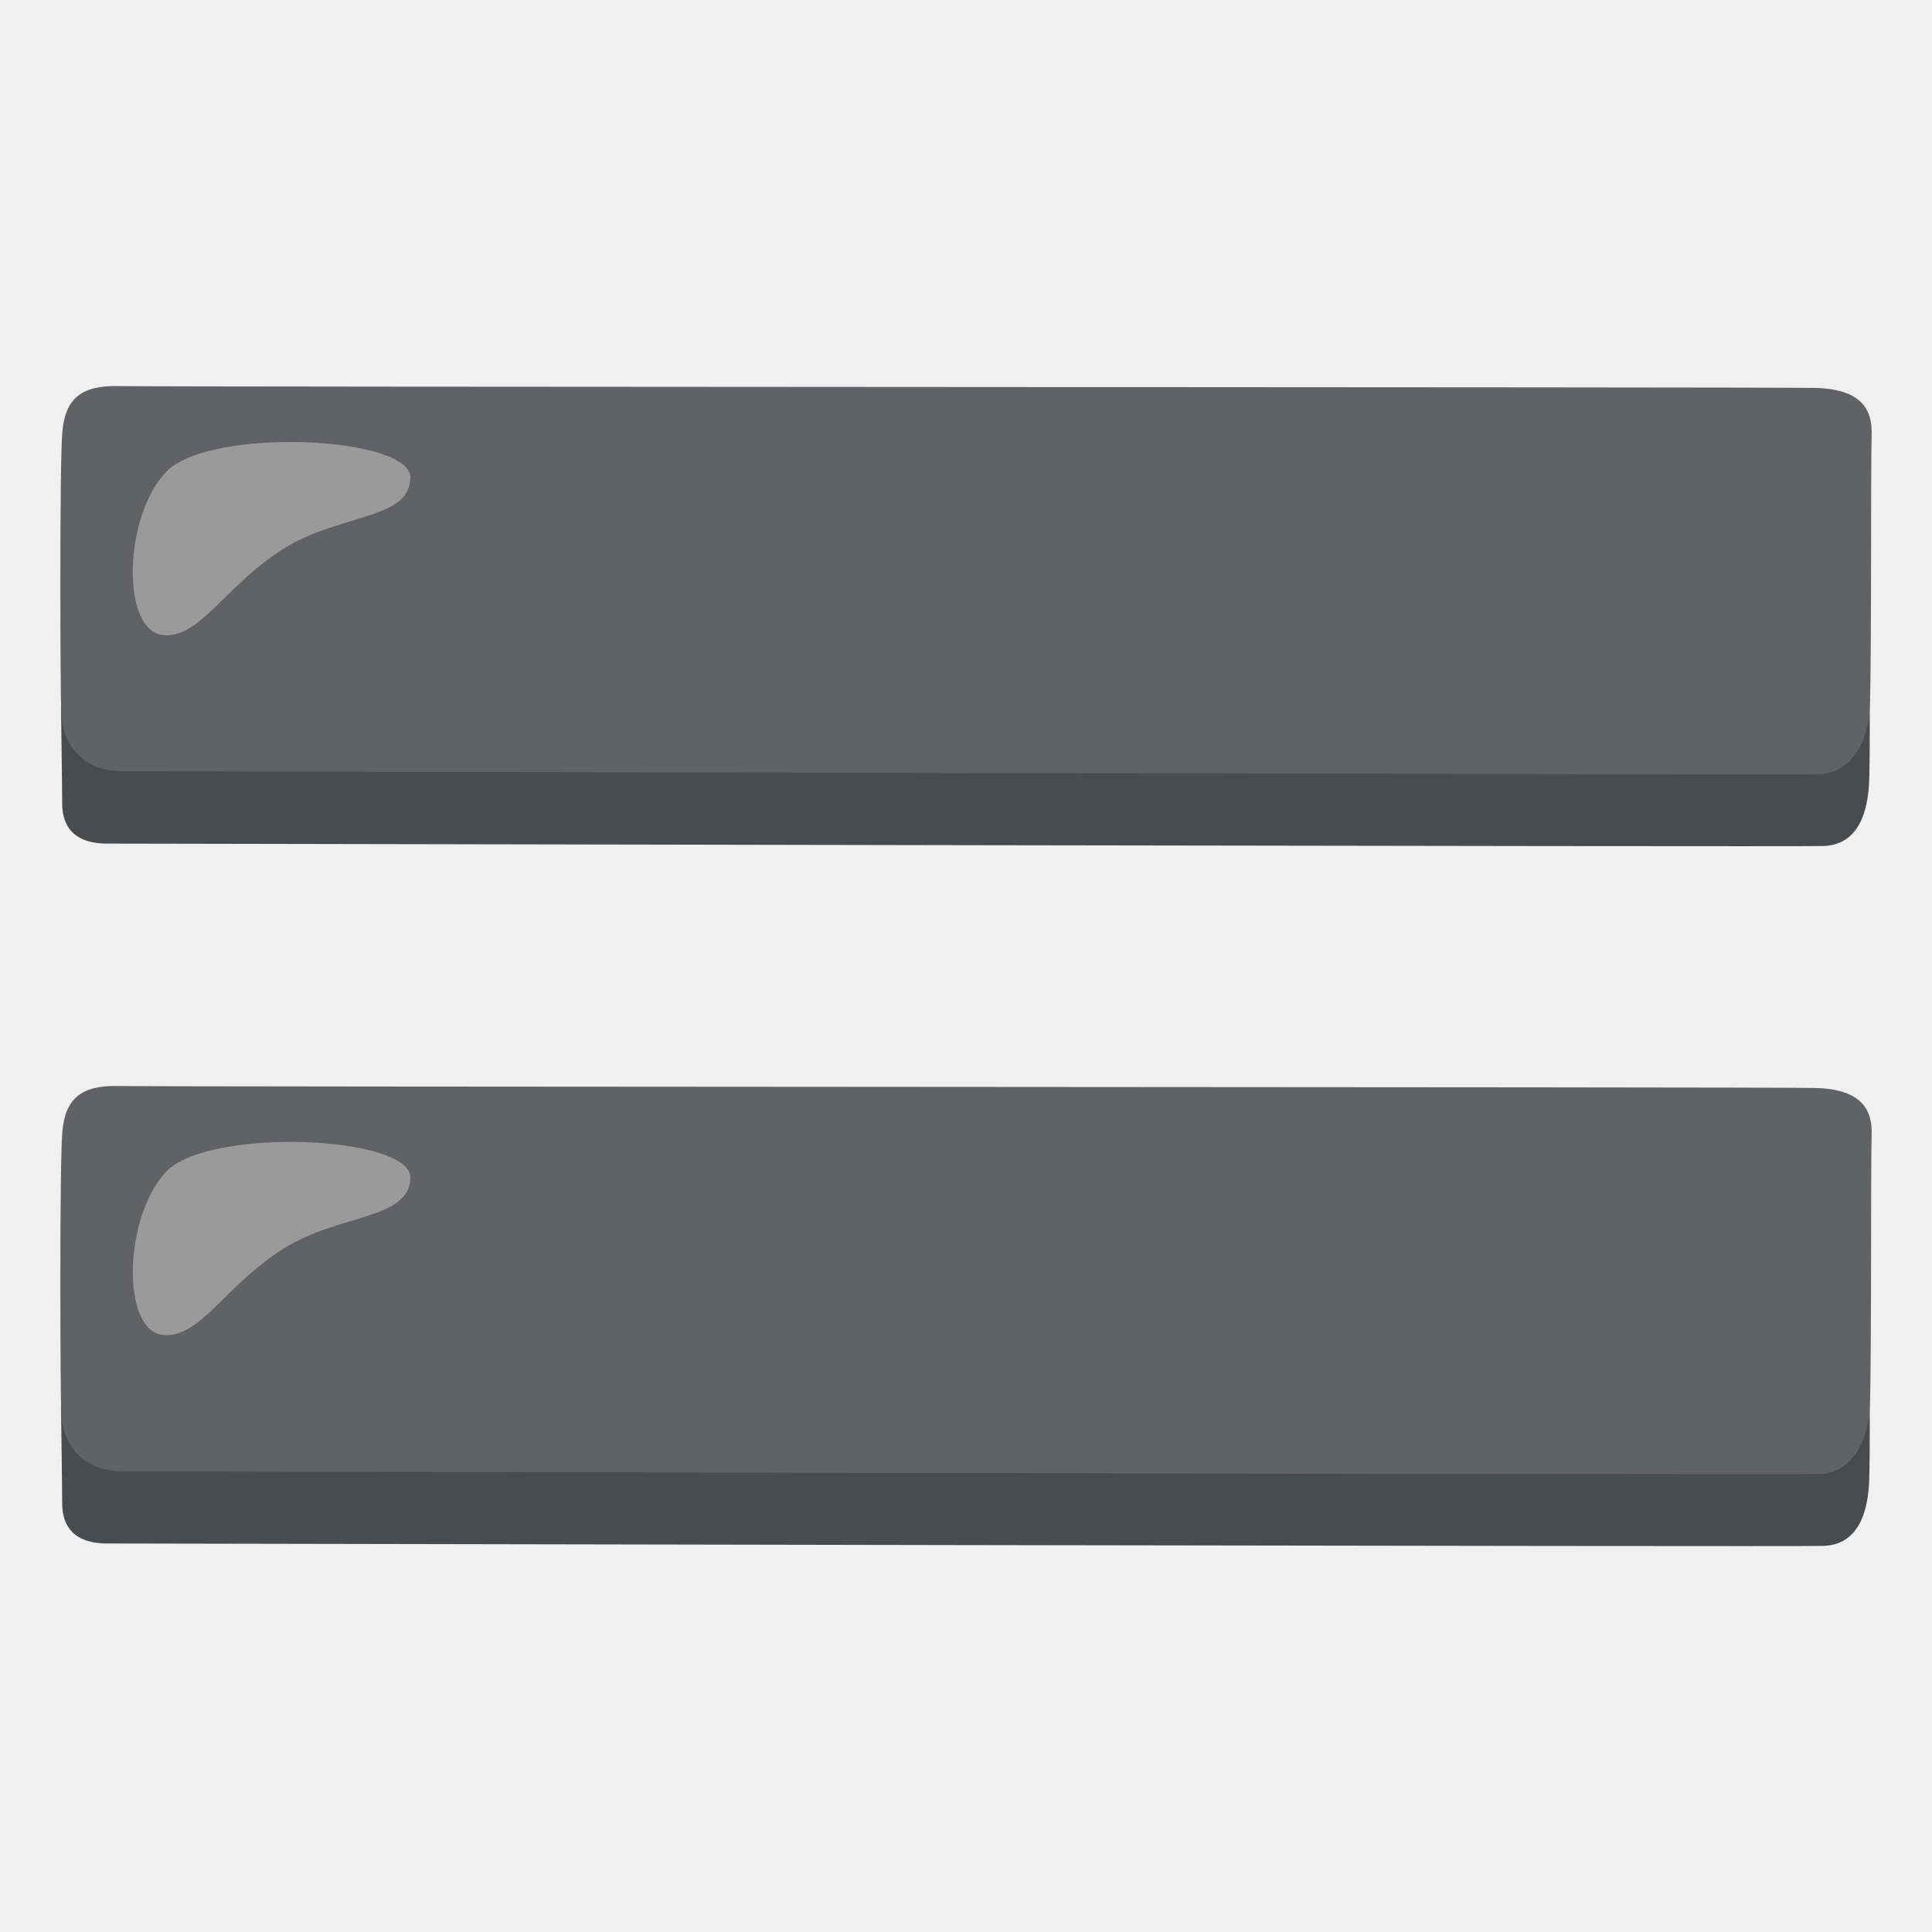
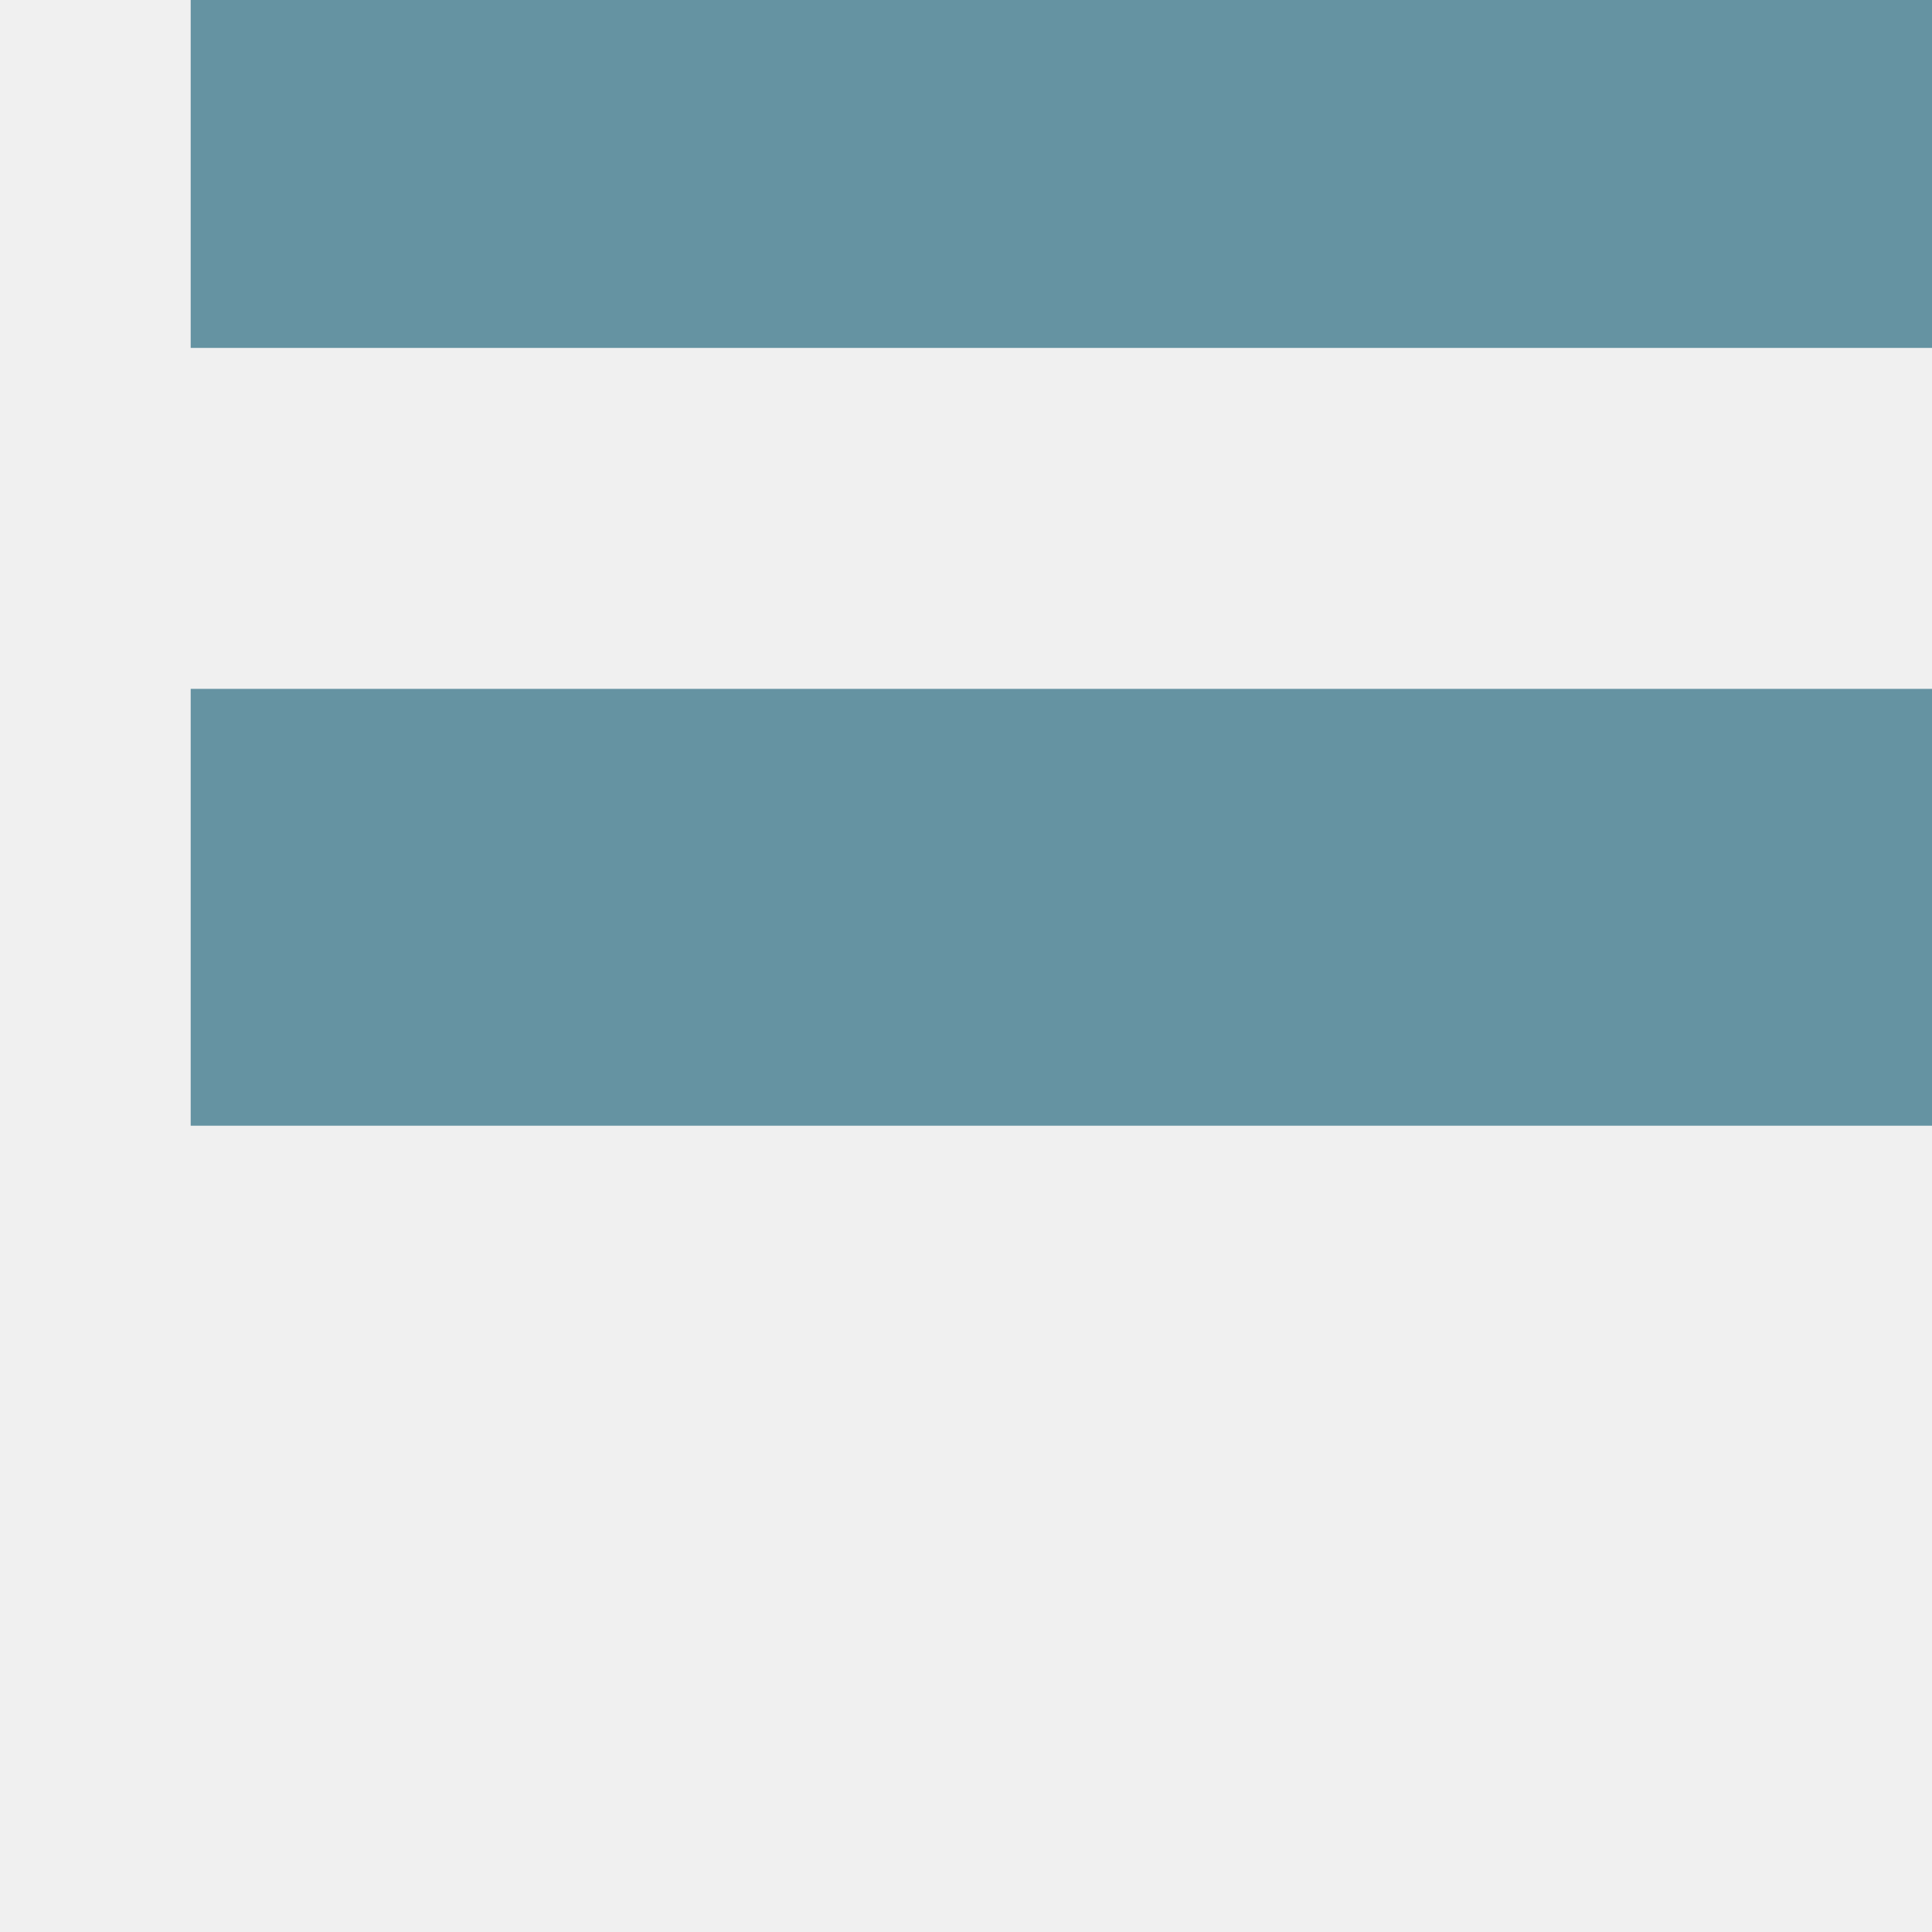
- <svg xmlns="http://www.w3.org/2000/svg" version="1.1" x="0" y="0" viewBox="0 0 128 128" style="enable-background:new 0 0 128 128;" xml:space="preserve">
-   <g id="Layer_1" style="display:none;">
-     <path style="display:inline;fill:#464C4F;" d="M50,57.21H8c-2.2,0-4-1.8-4-4v-16c0-2.2,1.8-4,4-4h42h28h42c2.2,0,4,1.8,4,4v16   c0,2.2-1.8,4-4,4H78H50z" />
-     <path style="display:inline;fill:#464C4F;" d="M50,103.11H8c-2.2,0-4-1.8-4-4v-16c0-2.2,1.8-4,4-4h42h28h42c2.2,0,4,1.8,4,4v16   c0,2.2-1.8,4-4,4H78H50z" />
-     <rect x="-196" y="-41" style="display:inline;fill:#FFFFFF;" width="187" height="237" />
-     <path style="display:inline;fill:#606265;" d="M50,53H8c-2.2,0-4-1.8-4-4V33c0-2.2,1.8-4,4-4h42h28h42c2.2,0,4,1.8,4,4v16   c0,2.2-1.8,4-4,4H78H50z" />
-     <path style="display:inline;fill:#606265;" d="M50,98.9H8c-2.2,0-4-1.8-4-4v-16c0-2.2,1.8-4,4-4h42h28h42c2.2,0,4,1.8,4,4v16   c0,2.2-1.8,4-4,4H78H50z" />
-     <path style="display:inline;fill:#464C4F;" d="M-136.17,63.3c0,0-2.87,20.96,9.33,39.44c10,15.14,25.92,25.31,48.06,25.78   c20.96,0.44,36.4-6.84,48.23-21.29C-14.62,87.78-17.1,66.31-17.1,63.59c0-4.66-8.62,21.02-8.62,21.02L-50,116.21l-35.59,6.49   c0,0-28.44-12.47-28.61-13.14C-114.36,108.89-136.17,63.3-136.17,63.3z" />
-     <path style="display:inline;fill:#464C4F;" d="M-97.18,95.07c0,0-0.08,4.51,0.08,4.93c0.17,0.42,3.51,0.5,6.1,0.5   c2.76,0,6.39,0.14,6.47-0.61c0.12-1.08,0.07-5.01,0.07-5.01l-7.63-4.66L-97.18,95.07z" />
-     <path style="display:inline;fill:#464C4F;" d="M-86.98,74.09l1.5,4.26c0,0,10.75,1.56,17.94-1.12s11.81-6.5,14.04-12.36   c3-7.86-0.28-16.1-0.28-16.1l-10.3,16.7l-18.39,6.77L-86.98,74.09z" />
-     <path style="display:inline;fill:#464C4F;" d="M-76.53,40.16c-0.84,0.17-11.87,0.59-11.87,0.59l1.42,6.6c0,0,1.42-0.25,2.84-0.33   c1.42-0.08,9.82-0.94,13.46,1.25c5.27,3.18,5.52,8.11,5.52,8.11s8.19-3.26,7.19-5.02c-1-1.76-6.6-9.7-6.6-9.7L-76.53,40.16z" />
-     <path style="display:inline;fill:#464C4F;" d="M-65.3,94.42c0,0,2.8,4.55,3.36,4.71c0.56,0.16,7.15,0.14,9.23,0.18   c4.25,0.09,4.35-1.7,2.92-4.33c-1.66-3.07-3.34-4.98-3.34-4.98L-65.3,94.42z" />
-     <path style="display:inline;fill:#606265;" d="M-75.87,9.3c-38.5-0.23-61.41,30.48-60.3,58.52c1.11,28.04,22.92,57.63,59.63,57.19   c36.71-0.45,58.63-31.05,59.46-58.03S-39.37,9.53-75.87,9.3z M-75.42,114.77c-21.58,0.89-48.73-16.24-48.06-45.62   c0.67-29.37,22.93-45.92,45.62-46.51c17.13-0.45,47.62,11.79,47.62,47.17C-30.25,98.32-55.16,113.94-75.42,114.77z" />
-     <path style="display:inline;fill:#606265;" d="M-50.54,93.73c-0.8-1.14-14.31-21.06-14.31-21.06s11.33-5.84,11.91-16.6   c0.16-2.97,0-12.13-8.81-17.86c-8.81-5.72-27.29-3.71-31.32-3.48c-4.03,0.23-4.11,2.01-4.26,3.64c-0.15,1.63,0.16,57.81,0.16,57.81   s3.03,0.2,6.35,0.18c3.55-0.02,6.35-0.02,6.35-0.02l-0.06-20.7l6.53,0.11l13.39,19.69c0,0,12.02-0.11,13.28,0   C-50.08,95.56-49.74,94.87-50.54,93.73z M-76.64,65c-4.16,0.07-8.13-0.11-8.13-0.11l-0.11-20.83c0,0,4.24-0.24,8.84,0.03   c5.58,0.32,10.91,3.31,10.73,10.62C-65.5,62.61-70.23,64.88-76.64,65z" />
-     <path style="display:inline;fill:#9A9A9A;" d="M-93.55,38.52c-1.31,1.13-1.48,8.55,0.26,8.89c1.74,0.35,3.49-3.84,4.88-4.88   S-82.89,40-83,38.69C-83.18,36.58-91.63,36.86-93.55,38.52z" />
-     <path style="display:inline;fill:#9A9A9A;" d="M-61.46,57.27c-1.66-0.17-2.96,4.36-4.36,5.84s-4.82,2.93-4.45,4.62   c0.5,2.25,6.81,1.65,8.89-0.78C-58.76,63.9-58.3,57.6-61.46,57.27z" />
-     <path style="display:inline;fill:#9A9A9A;" d="M-130.61,50.38c-0.4,1.69-0.61,3.49,1.05,4.1c1.66,0.61,2.53-1.83,3.05-3.4   c0.52-1.57,6.8-15.09,16.31-22.85c10.33-8.44,23.2-11.34,25.03-11.86s3-1.78,2.7-2.88c-0.35-1.31-2.18-1.4-3.75-1.05   c-1.24,0.28-14.08,1.39-27.35,12.22C-126.39,35.13-130.18,48.55-130.61,50.38z" />
-     <path style="display:inline;fill:#9A9A9A;" d="M41.08,37.6L11.2,38.49c-1.46,0-3-0.75-2.64-2.64c0.36-1.89,2.73-2.64,4.19-2.64   c0,0,26.51,0,29.02,0s4.88,0.33,4.88,1.81C46.66,36.51,44.22,37.53,41.08,37.6z" />
-     <path style="display:inline;fill:#9A9A9A;" d="M34.18,83.5l-23.55,0.89c-1.15,0-2.36-0.75-2.08-2.64s2.16-2.64,3.31-2.64   c0,0,20.9,0,22.88,0c1.98,0,3.85,0.33,3.85,1.81C38.58,82.41,36.65,83.43,34.18,83.5z" />
-   </g>
-   <g id="Layer_2">
-     <g>
-       <g>
-         <path style="fill:#464C4F;" d="M4.04,46.79c0,0,0.08,5.37,0.08,6.43s0.37,2.67,2.98,2.67s112,0.23,113.73,0.16     c2.38-0.1,2.94-2.39,3.01-4.37c0.06-1.98,0.03-5.42,0.03-5.42l-27.16-5.91l-78.76,4.09L4.04,46.79z" />
-         <path style="fill:#616266;" d="M7.84,25.58c-2.48-0.06-3.52,0.86-3.71,3.03S3.99,45.77,4.06,47.32c0.06,1.55,1.05,3.78,4.09,3.78     s110.82,0.25,112.44,0.19s3.16-1.55,3.29-4.47c0.12-2.91,0.06-16.35,0.12-18.02s-0.68-3.04-3.78-3.1     C117.11,25.64,10.38,25.64,7.84,25.58z" />
-         <path style="fill:#9A9A9A;" d="M10.84,42.08c2.42,0.19,4.06-3.24,7.84-5.66s8.42-1.93,8.51-4.74s-13.3-3.39-16.16-0.44     S8,41.85,10.84,42.08z" />
-       </g>
-       <g>
-         <path style="fill:#464C4F;" d="M4.04,93.16c0,0,0.08,5.37,0.08,6.43s0.37,2.67,2.98,2.67s112,0.23,113.73,0.16     c2.38-0.1,2.94-2.39,3.01-4.37c0.06-1.98,0.03-5.42,0.03-5.42l-27.16-5.91L17.95,90.8L4.04,93.16z" />
-         <path style="fill:#616266;" d="M7.84,71.95c-2.48-0.06-3.52,0.86-3.71,3.03c-0.19,2.17-0.14,17.17-0.07,18.72     c0.06,1.55,1.05,3.78,4.09,3.78s110.82,0.25,112.44,0.19s3.16-1.55,3.29-4.47c0.12-2.91,0.06-16.35,0.12-18.02     c0.06-1.67-0.68-3.04-3.78-3.1C117.11,72.01,10.38,72.01,7.84,71.95z" />
-         <path style="fill:#9A9A9A;" d="M10.84,88.45c2.42,0.19,4.06-3.24,7.84-5.66c3.77-2.42,8.42-1.93,8.51-4.74     c0.1-2.81-13.3-3.39-16.16-0.44C8.18,80.57,8,88.22,10.84,88.45z" />
-       </g>
-     </g>
-     <g>
-       <path style="fill:#464C4F;" d="M-183.23,94.1c0,0,0.08,5.37,0.08,6.43s0.37,2.67,2.98,2.67c2.6,0,112,0.23,113.73,0.16    c2.38-0.1,2.94-2.39,3.01-4.37c0.06-1.98,0.03-5.42,0.03-5.42l-27.16-8.91l-78.76,4.09L-183.23,94.1z" />
-       <path style="fill:#616266;" d="M-179.43,69.89c-2.48-0.06-3.52,0.86-3.71,3.03c-0.19,2.17-0.14,20.17-0.07,21.72    c0.06,1.55,1.05,3.78,4.09,3.78s110.82,0.25,112.44,0.19c1.61-0.06,3.16-1.55,3.29-4.47c0.12-2.91,0.06-19.35,0.12-21.02    c0.06-1.67-0.68-3.04-3.78-3.1C-70.15,69.95-176.88,69.95-179.43,69.89z" />
-       <path style="fill:#9A9A9A;" d="M-176.42,86.39c2.42,0.19,4.06-3.24,7.84-5.66c3.77-2.42,8.42-1.93,8.51-4.74    c0.1-2.81-13.3-3.39-16.16-0.44S-179.27,86.16-176.42,86.39z" />
-     </g>
+ <svg xmlns="http://www.w3.org/2000/svg" width="128px" height="128px" version="1.1" xml:space="preserve" style="fill-rule:evenodd;clip-rule:evenodd;stroke-linejoin:round;stroke-miterlimit:2;">
+   <g transform="matrix(22.5893,0,0,22.5893,-1450.2,-1722.15)">
+     <text x="64.242px" y="81.992px" style="font-family:'ComicNeue-Bold', 'Comic Neue';font-weight:700;font-size:12px;fill:#6593a2;">=</text>
  </g>
</svg>
